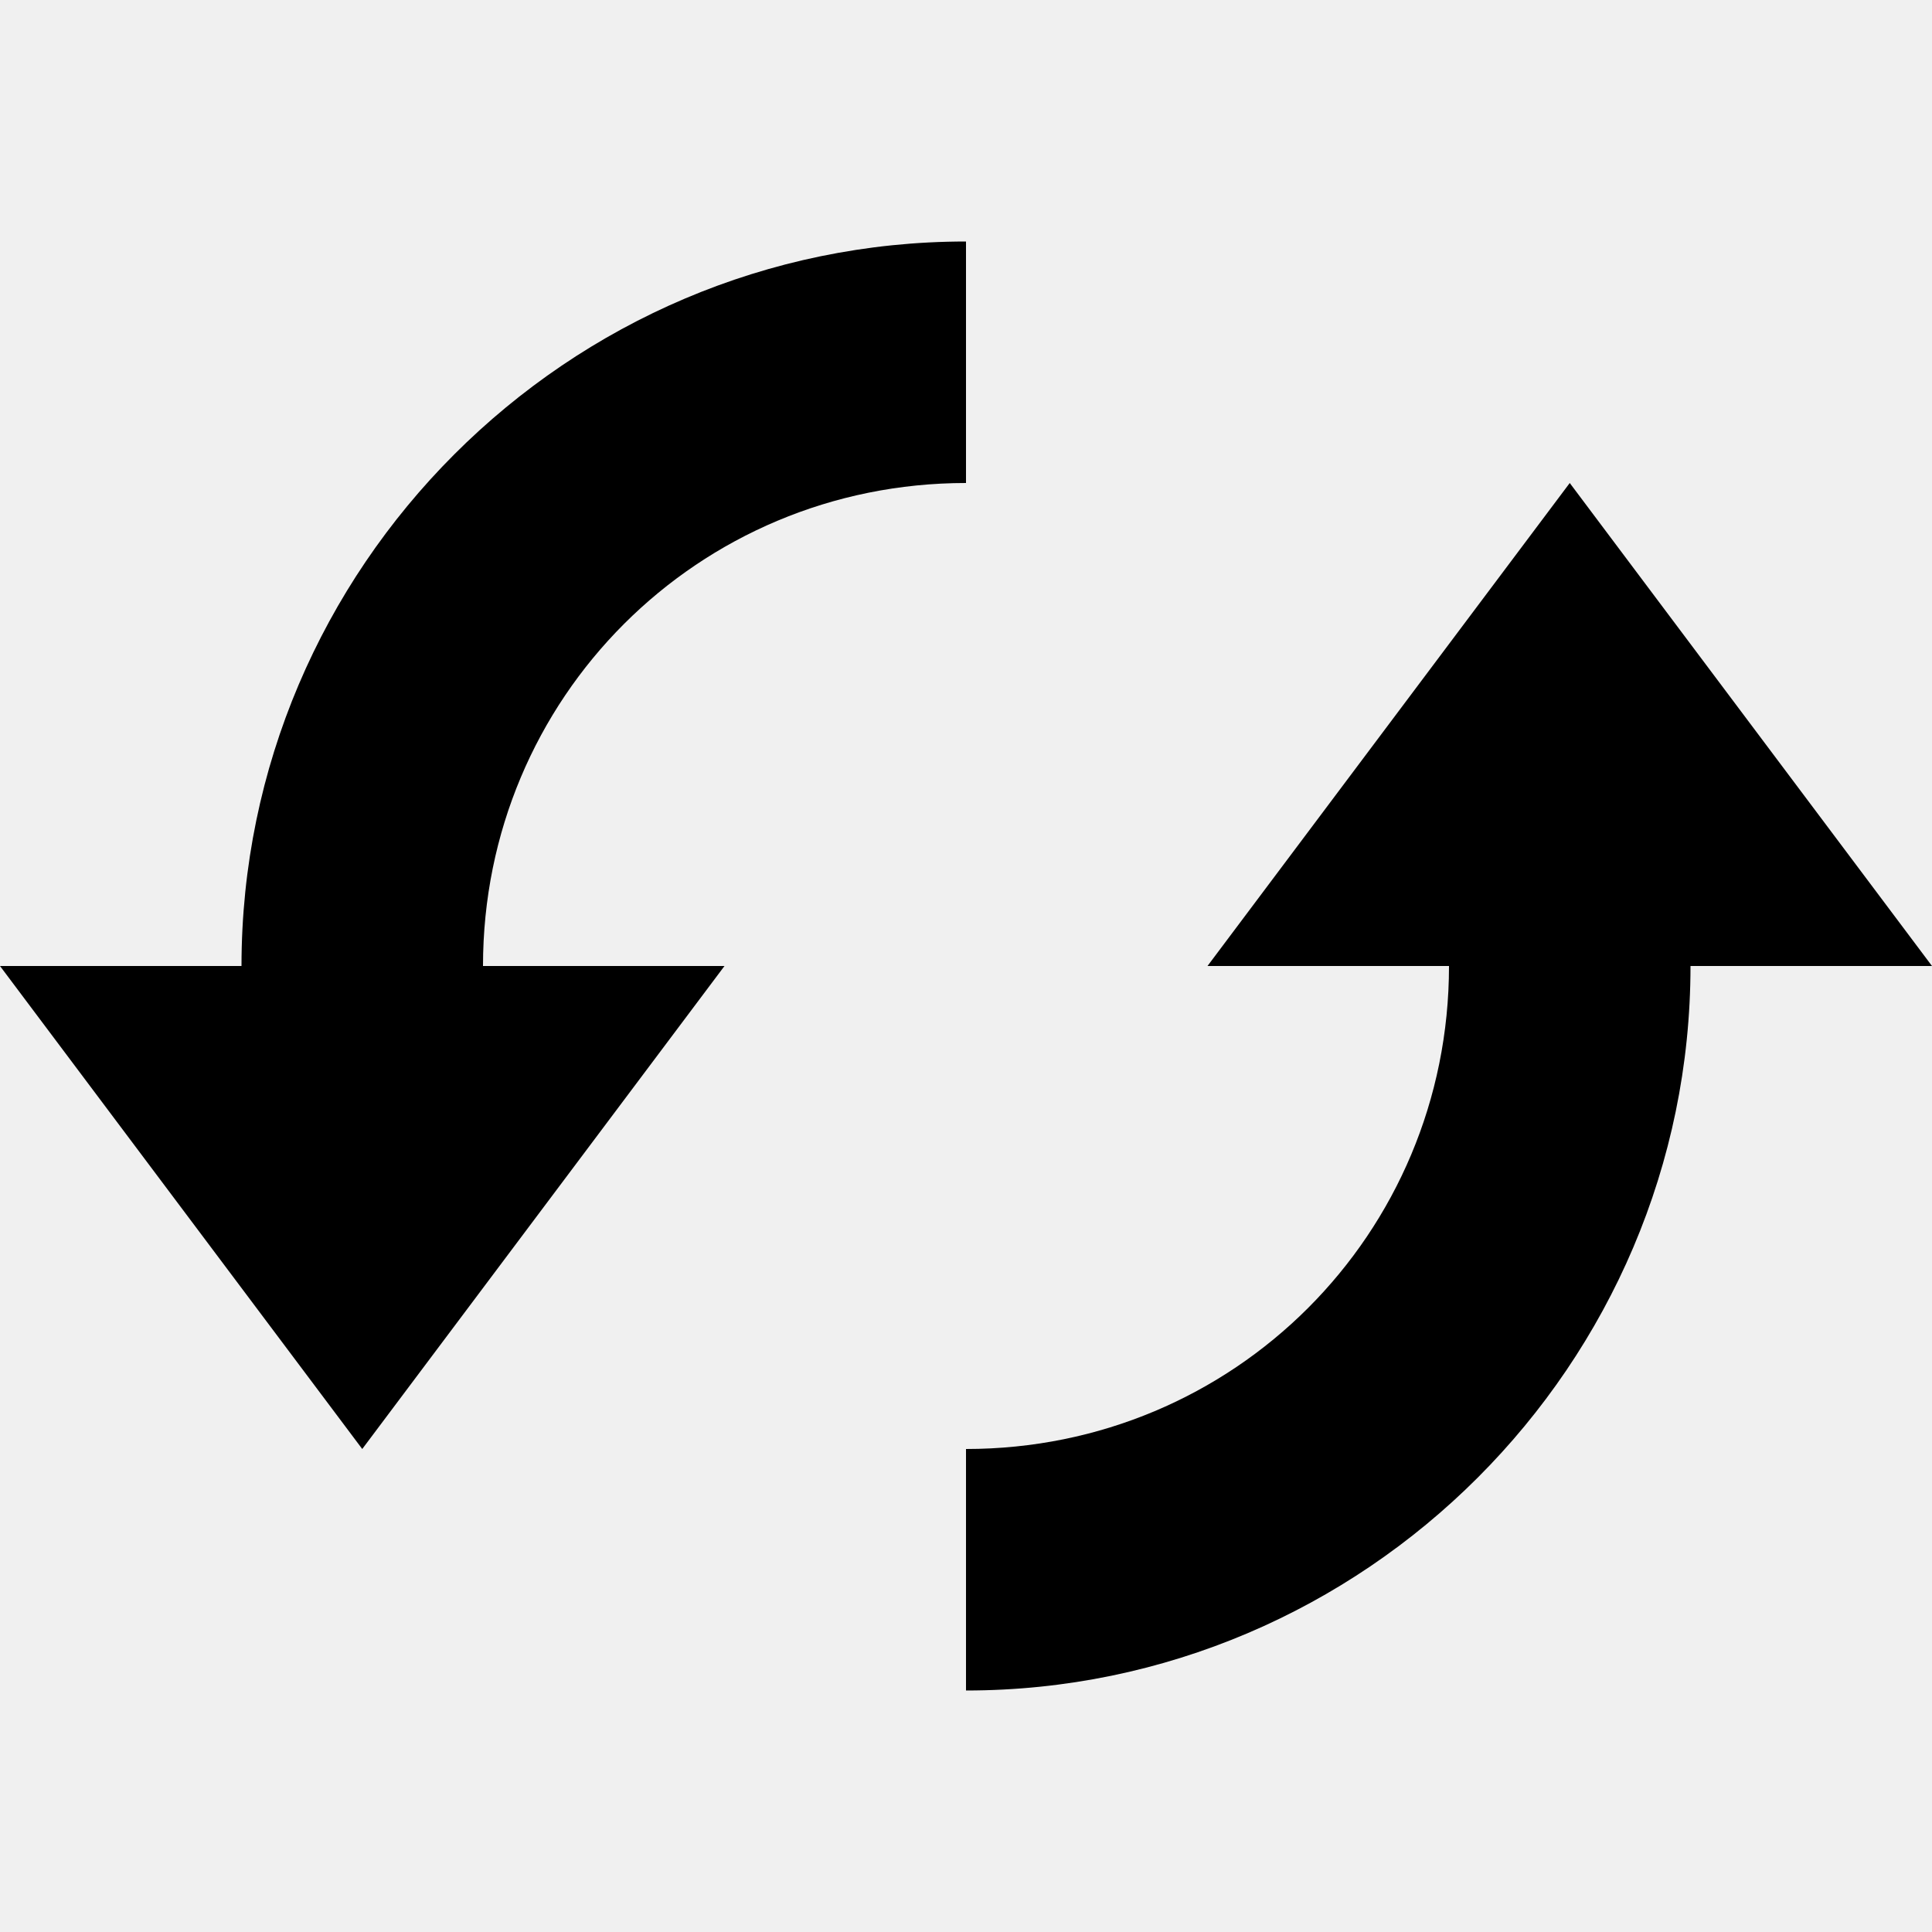
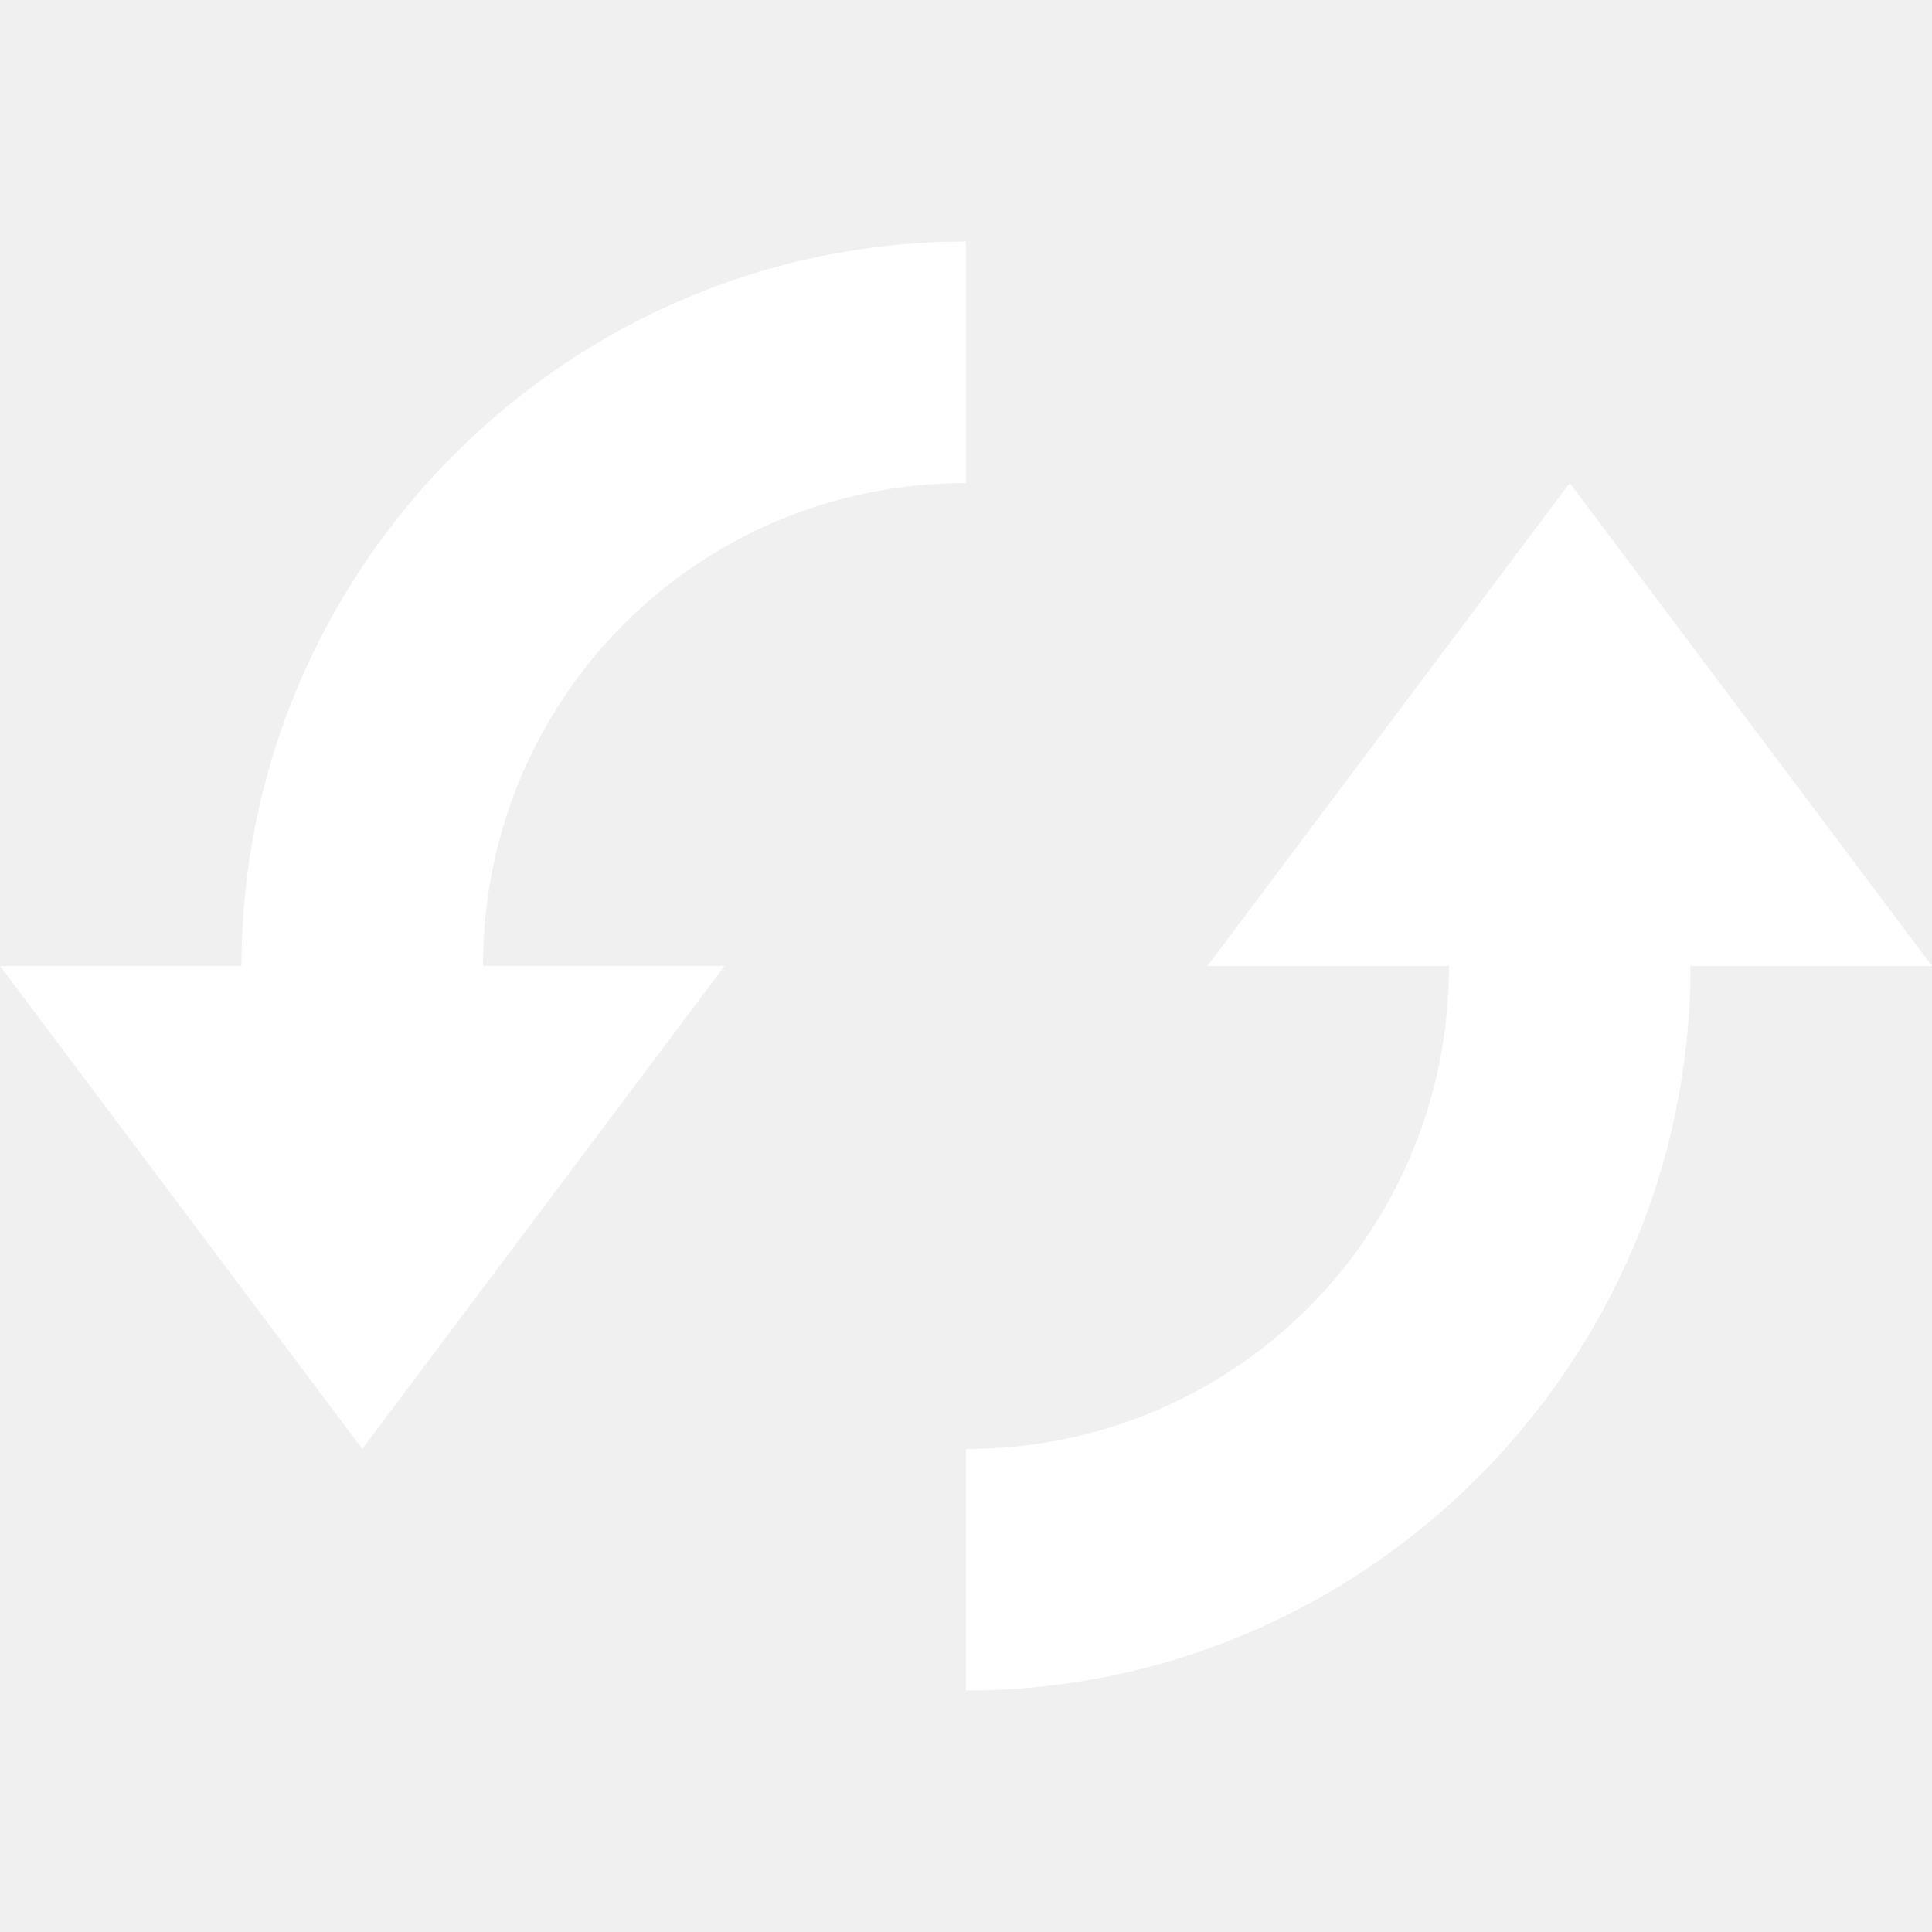
- <svg xmlns="http://www.w3.org/2000/svg" width="40" height="40" viewBox="0 0 8 8">
-   <path d="M4 0c-1.65 0-3 1.35-3 3h-1l1.5 2 1.5-2h-1c0-1.11.89-2 2-2v-1zm2.5 1l-1.5 2h1c0 1.11-.89 2-2 2v1c1.65 0 3-1.35 3-3h1l-1.5-2z" transform="translate(0 1)" fill="black" />
+ <svg xmlns="http://www.w3.org/2000/svg" width="25" height="25" viewBox="0 0 8 8">
+   <path d="M4 0c-1.65 0-3 1.35-3 3h-1l1.5 2 1.5-2h-1c0-1.11.89-2 2-2v-1zm2.5 1l-1.5 2h1c0 1.11-.89 2-2 2v1c1.65 0 3-1.35 3-3h1l-1.5-2z" transform="translate(0 1)" fill="white" />
</svg>
